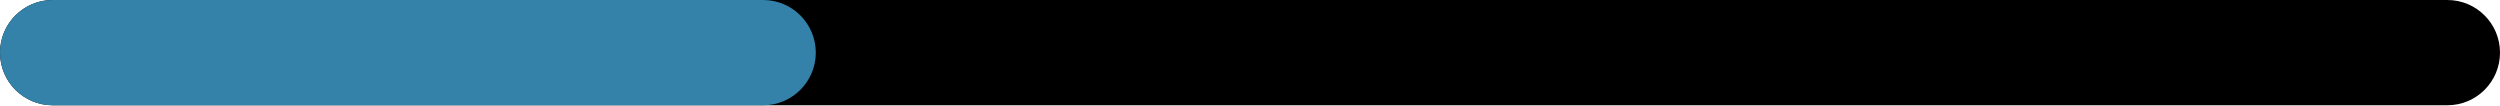
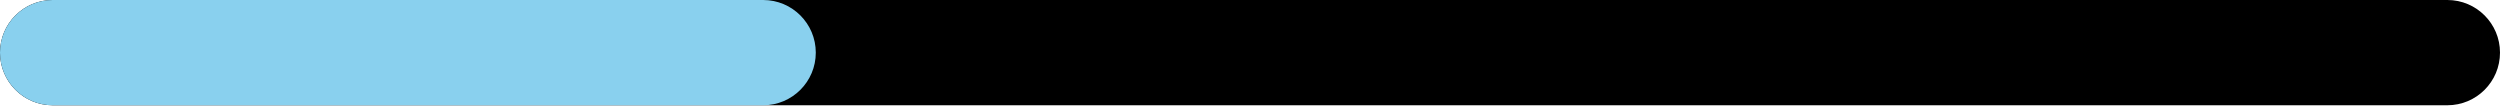
<svg xmlns="http://www.w3.org/2000/svg" width="285" height="12" viewBox="0 0 285 12" fill="none">
  <rect width="285" height="12" rx="6" fill="black" />
-   <rect width="93" height="12" rx="6" fill="#3482A9" />
+   <rect width="93" height="12" rx="6" fill="#89D0EE" />
</svg>
